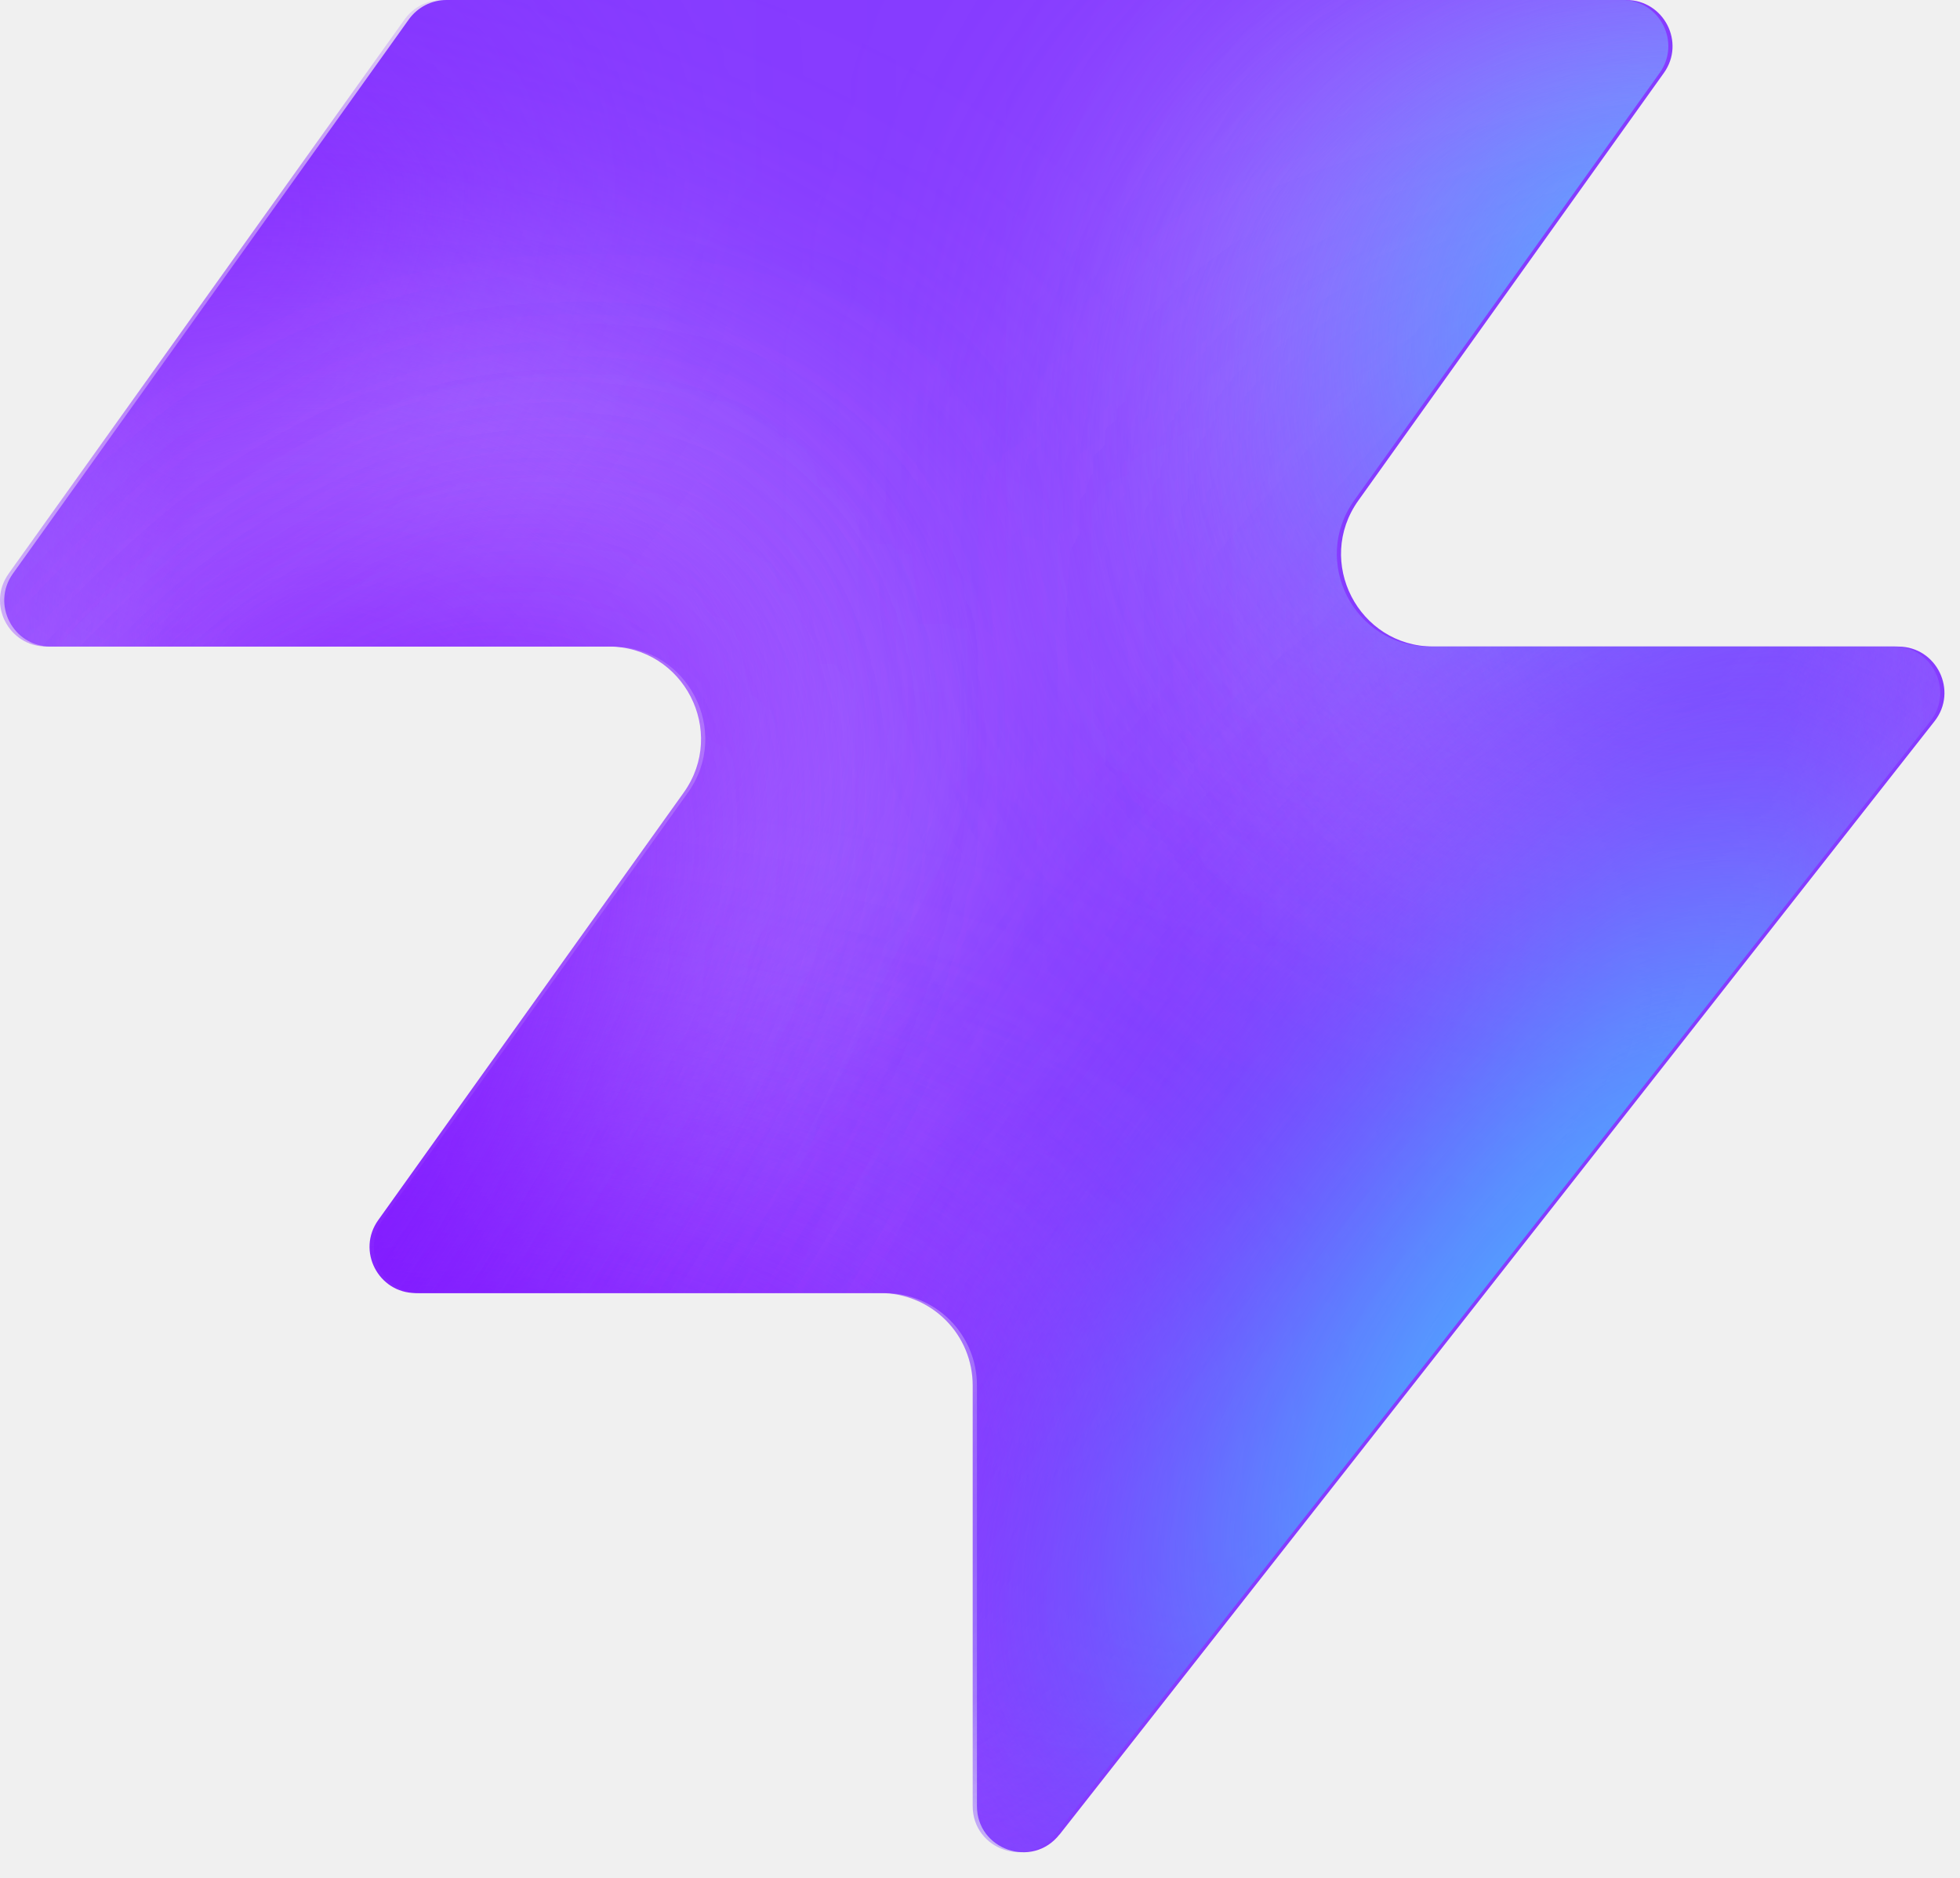
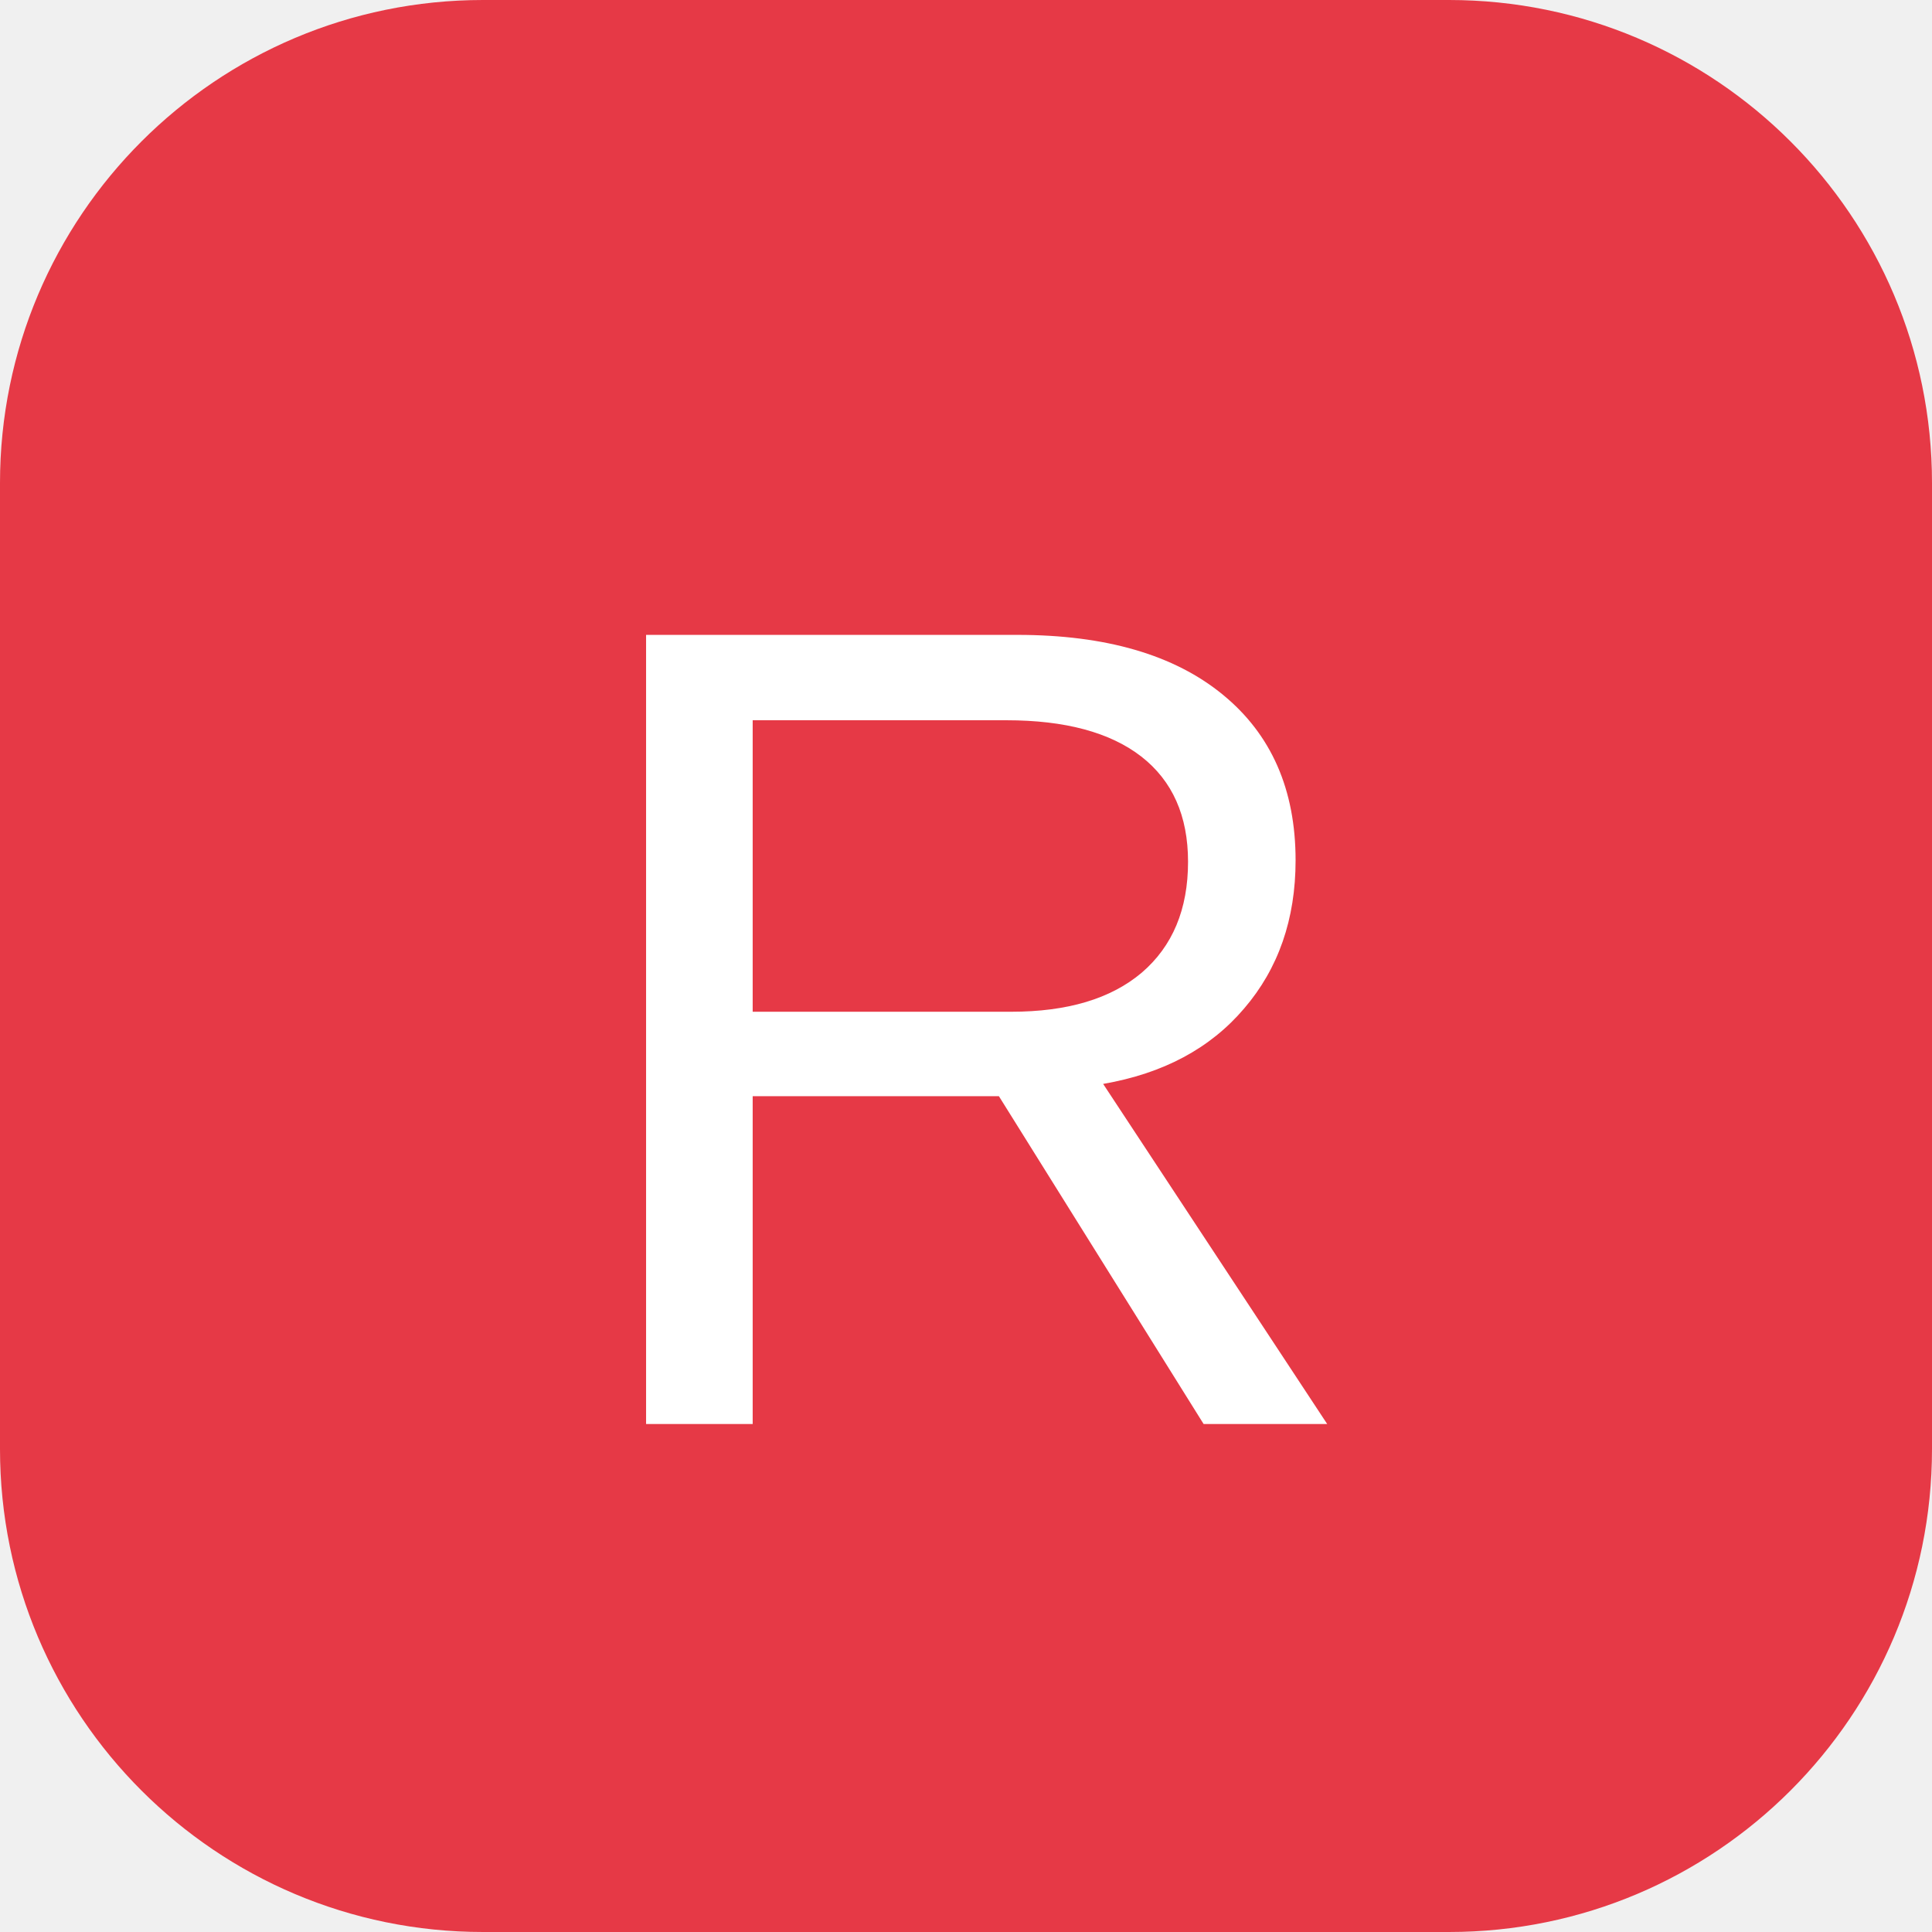
- <svg xmlns="http://www.w3.org/2000/svg" width="48" height="46" fill="none" viewBox="0 0 48 46">
-   <path fill="#863bff" d="M25.946 44.938c-.664.845-2.021.375-2.021-.698V33.937a2.26 2.26 0 0 0-2.262-2.262H10.287c-.92 0-1.456-1.04-.92-1.788l7.48-10.471c1.07-1.497 0-3.578-1.842-3.578H1.237c-.92 0-1.456-1.04-.92-1.788L10.013.474c.214-.297.556-.474.92-.474h28.894c.92 0 1.456 1.04.92 1.788l-7.48 10.471c-1.07 1.498 0 3.579 1.842 3.579h11.377c.943 0 1.473 1.088.89 1.83L25.947 44.94z" style="fill:#863bff;fill:color(display-p3 .525 .23 1);fill-opacity:1" />
-   <mask id="a" width="48" height="46" x="0" y="0" maskUnits="userSpaceOnUse" style="mask-type:alpha">
-     <path fill="#000" d="M25.842 44.938c-.664.844-2.021.375-2.021-.698V33.937a2.26 2.26 0 0 0-2.262-2.262H10.183c-.92 0-1.456-1.04-.92-1.788l7.48-10.471c1.07-1.498 0-3.579-1.842-3.579H1.133c-.92 0-1.456-1.04-.92-1.787L9.91.473c.214-.297.556-.474.92-.474h28.894c.92 0 1.456 1.04.92 1.788l-7.48 10.471c-1.07 1.498 0 3.578 1.842 3.578h11.377c.943 0 1.473 1.088.89 1.832L25.843 44.94z" style="fill:#000;fill-opacity:1" />
-   </mask>
-   <g mask="url(#a)">
-     <g filter="url(#b)">
-       <ellipse cx="5.508" cy="14.704" fill="#ede6ff" rx="5.508" ry="14.704" style="fill:#ede6ff;fill:color(display-p3 .927 .903 1);fill-opacity:1" transform="matrix(.00324 1 1 -.00324 -4.47 31.516)" />
-     </g>
-     <g filter="url(#c)">
-       <ellipse cx="10.399" cy="29.851" fill="#ede6ff" rx="10.399" ry="29.851" style="fill:#ede6ff;fill:color(display-p3 .927 .903 1);fill-opacity:1" transform="matrix(.00324 1 1 -.00324 -39.328 7.883)" />
-     </g>
-     <g filter="url(#d)">
-       <ellipse cx="5.508" cy="30.487" fill="#7e14ff" rx="5.508" ry="30.487" style="fill:#7e14ff;fill:color(display-p3 .492 .077 1);fill-opacity:1" transform="rotate(89.814 -25.913 -14.639)scale(1 -1)" />
-     </g>
-     <g filter="url(#e)">
-       <ellipse cx="5.508" cy="30.599" fill="#7e14ff" rx="5.508" ry="30.599" style="fill:#7e14ff;fill:color(display-p3 .492 .077 1);fill-opacity:1" transform="rotate(89.814 -32.644 -3.334)scale(1 -1)" />
-     </g>
-     <g filter="url(#f)">
-       <ellipse cx="5.508" cy="30.599" fill="#7e14ff" rx="5.508" ry="30.599" style="fill:#7e14ff;fill:color(display-p3 .492 .077 1);fill-opacity:1" transform="matrix(.00324 1 1 -.00324 -34.34 30.47)" />
-     </g>
-     <g filter="url(#g)">
-       <ellipse cx="14.072" cy="22.078" fill="#ede6ff" rx="14.072" ry="22.078" style="fill:#ede6ff;fill:color(display-p3 .927 .903 1);fill-opacity:1" transform="rotate(93.35 24.506 48.493)scale(-1 1)" />
-     </g>
-     <g filter="url(#h)">
-       <ellipse cx="3.47" cy="21.501" fill="#7e14ff" rx="3.47" ry="21.501" style="fill:#7e14ff;fill:color(display-p3 .492 .077 1);fill-opacity:1" transform="rotate(89.009 28.708 47.59)scale(-1 1)" />
-     </g>
-     <g filter="url(#i)">
-       <ellipse cx="3.47" cy="21.501" fill="#7e14ff" rx="3.47" ry="21.501" style="fill:#7e14ff;fill:color(display-p3 .492 .077 1);fill-opacity:1" transform="rotate(89.009 28.708 47.59)scale(-1 1)" />
-     </g>
-     <g filter="url(#j)">
-       <ellipse cx=".387" cy="8.972" fill="#7e14ff" rx="4.407" ry="29.108" style="fill:#7e14ff;fill:color(display-p3 .492 .077 1);fill-opacity:1" transform="rotate(39.51 .387 8.972)" />
-     </g>
-     <g filter="url(#k)">
-       <ellipse cx="47.523" cy="-6.092" fill="#7e14ff" rx="4.407" ry="29.108" style="fill:#7e14ff;fill:color(display-p3 .492 .077 1);fill-opacity:1" transform="rotate(37.892 47.523 -6.092)" />
-     </g>
-     <g filter="url(#l)">
-       <ellipse cx="41.412" cy="6.333" fill="#47bfff" rx="5.971" ry="9.665" style="fill:#47bfff;fill:color(display-p3 .28 .748 1);fill-opacity:1" transform="rotate(37.892 41.412 6.333)" />
-     </g>
-     <g filter="url(#m)">
-       <ellipse cx="-1.879" cy="38.332" fill="#7e14ff" rx="4.407" ry="29.108" style="fill:#7e14ff;fill:color(display-p3 .492 .077 1);fill-opacity:1" transform="rotate(37.892 -1.88 38.332)" />
-     </g>
-     <g filter="url(#n)">
-       <ellipse cx="-1.879" cy="38.332" fill="#7e14ff" rx="4.407" ry="29.108" style="fill:#7e14ff;fill:color(display-p3 .492 .077 1);fill-opacity:1" transform="rotate(37.892 -1.88 38.332)" />
-     </g>
-     <g filter="url(#o)">
-       <ellipse cx="35.651" cy="29.907" fill="#7e14ff" rx="4.407" ry="29.108" style="fill:#7e14ff;fill:color(display-p3 .492 .077 1);fill-opacity:1" transform="rotate(37.892 35.651 29.907)" />
-     </g>
-     <g filter="url(#p)">
-       <ellipse cx="38.418" cy="32.4" fill="#47bfff" rx="5.971" ry="15.297" style="fill:#47bfff;fill:color(display-p3 .28 .748 1);fill-opacity:1" transform="rotate(37.892 38.418 32.4)" />
-     </g>
-   </g>
-   <defs>
-     <filter id="b" width="60.045" height="41.654" x="-19.77" y="16.149" color-interpolation-filters="sRGB" filterUnits="userSpaceOnUse">
-       <feFlood flood-opacity="0" result="BackgroundImageFix" />
-       <feBlend in="SourceGraphic" in2="BackgroundImageFix" result="shape" />
-       <feGaussianBlur result="effect1_foregroundBlur_2002_17158" stdDeviation="7.659" />
-     </filter>
-     <filter id="c" width="90.34" height="51.437" x="-54.613" y="-7.533" color-interpolation-filters="sRGB" filterUnits="userSpaceOnUse">
-       <feFlood flood-opacity="0" result="BackgroundImageFix" />
-       <feBlend in="SourceGraphic" in2="BackgroundImageFix" result="shape" />
-       <feGaussianBlur result="effect1_foregroundBlur_2002_17158" stdDeviation="7.659" />
-     </filter>
-     <filter id="d" width="79.355" height="29.4" x="-49.64" y="2.03" color-interpolation-filters="sRGB" filterUnits="userSpaceOnUse">
-       <feFlood flood-opacity="0" result="BackgroundImageFix" />
-       <feBlend in="SourceGraphic" in2="BackgroundImageFix" result="shape" />
-       <feGaussianBlur result="effect1_foregroundBlur_2002_17158" stdDeviation="4.596" />
-     </filter>
-     <filter id="e" width="79.579" height="29.4" x="-45.045" y="20.029" color-interpolation-filters="sRGB" filterUnits="userSpaceOnUse">
-       <feFlood flood-opacity="0" result="BackgroundImageFix" />
-       <feBlend in="SourceGraphic" in2="BackgroundImageFix" result="shape" />
-       <feGaussianBlur result="effect1_foregroundBlur_2002_17158" stdDeviation="4.596" />
-     </filter>
-     <filter id="f" width="79.579" height="29.4" x="-43.513" y="21.178" color-interpolation-filters="sRGB" filterUnits="userSpaceOnUse">
-       <feFlood flood-opacity="0" result="BackgroundImageFix" />
-       <feBlend in="SourceGraphic" in2="BackgroundImageFix" result="shape" />
-       <feGaussianBlur result="effect1_foregroundBlur_2002_17158" stdDeviation="4.596" />
-     </filter>
-     <filter id="g" width="74.749" height="58.852" x="15.756" y="-17.901" color-interpolation-filters="sRGB" filterUnits="userSpaceOnUse">
-       <feFlood flood-opacity="0" result="BackgroundImageFix" />
-       <feBlend in="SourceGraphic" in2="BackgroundImageFix" result="shape" />
-       <feGaussianBlur result="effect1_foregroundBlur_2002_17158" stdDeviation="7.659" />
-     </filter>
-     <filter id="h" width="61.377" height="25.362" x="23.548" y="2.284" color-interpolation-filters="sRGB" filterUnits="userSpaceOnUse">
-       <feFlood flood-opacity="0" result="BackgroundImageFix" />
-       <feBlend in="SourceGraphic" in2="BackgroundImageFix" result="shape" />
-       <feGaussianBlur result="effect1_foregroundBlur_2002_17158" stdDeviation="4.596" />
-     </filter>
-     <filter id="i" width="61.377" height="25.362" x="23.548" y="2.284" color-interpolation-filters="sRGB" filterUnits="userSpaceOnUse">
-       <feFlood flood-opacity="0" result="BackgroundImageFix" />
-       <feBlend in="SourceGraphic" in2="BackgroundImageFix" result="shape" />
-       <feGaussianBlur result="effect1_foregroundBlur_2002_17158" stdDeviation="4.596" />
-     </filter>
-     <filter id="j" width="56.045" height="63.649" x="-27.636" y="-22.853" color-interpolation-filters="sRGB" filterUnits="userSpaceOnUse">
-       <feFlood flood-opacity="0" result="BackgroundImageFix" />
-       <feBlend in="SourceGraphic" in2="BackgroundImageFix" result="shape" />
-       <feGaussianBlur result="effect1_foregroundBlur_2002_17158" stdDeviation="4.596" />
-     </filter>
-     <filter id="k" width="54.814" height="64.646" x="20.116" y="-38.415" color-interpolation-filters="sRGB" filterUnits="userSpaceOnUse">
-       <feFlood flood-opacity="0" result="BackgroundImageFix" />
-       <feBlend in="SourceGraphic" in2="BackgroundImageFix" result="shape" />
-       <feGaussianBlur result="effect1_foregroundBlur_2002_17158" stdDeviation="4.596" />
-     </filter>
-     <filter id="l" width="33.541" height="35.313" x="24.641" y="-11.323" color-interpolation-filters="sRGB" filterUnits="userSpaceOnUse">
-       <feFlood flood-opacity="0" result="BackgroundImageFix" />
-       <feBlend in="SourceGraphic" in2="BackgroundImageFix" result="shape" />
-       <feGaussianBlur result="effect1_foregroundBlur_2002_17158" stdDeviation="4.596" />
-     </filter>
-     <filter id="m" width="54.814" height="64.646" x="-29.286" y="6.009" color-interpolation-filters="sRGB" filterUnits="userSpaceOnUse">
-       <feFlood flood-opacity="0" result="BackgroundImageFix" />
-       <feBlend in="SourceGraphic" in2="BackgroundImageFix" result="shape" />
-       <feGaussianBlur result="effect1_foregroundBlur_2002_17158" stdDeviation="4.596" />
-     </filter>
-     <filter id="n" width="54.814" height="64.646" x="-29.286" y="6.009" color-interpolation-filters="sRGB" filterUnits="userSpaceOnUse">
-       <feFlood flood-opacity="0" result="BackgroundImageFix" />
-       <feBlend in="SourceGraphic" in2="BackgroundImageFix" result="shape" />
-       <feGaussianBlur result="effect1_foregroundBlur_2002_17158" stdDeviation="4.596" />
-     </filter>
-     <filter id="o" width="54.814" height="64.646" x="8.244" y="-2.416" color-interpolation-filters="sRGB" filterUnits="userSpaceOnUse">
-       <feFlood flood-opacity="0" result="BackgroundImageFix" />
-       <feBlend in="SourceGraphic" in2="BackgroundImageFix" result="shape" />
-       <feGaussianBlur result="effect1_foregroundBlur_2002_17158" stdDeviation="4.596" />
-     </filter>
-     <filter id="p" width="39.409" height="43.623" x="18.713" y="10.588" color-interpolation-filters="sRGB" filterUnits="userSpaceOnUse">
-       <feFlood flood-opacity="0" result="BackgroundImageFix" />
-       <feBlend in="SourceGraphic" in2="BackgroundImageFix" result="shape" />
-       <feGaussianBlur result="effect1_foregroundBlur_2002_17158" stdDeviation="4.596" />
-     </filter>
-   </defs>
+ <svg xmlns="http://www.w3.org/2000/svg" width="64" height="64" viewBox="0 0 64 64">
+   <rect width="64" height="64" rx="16" fill="#e63946" />
+   <text x="32" y="34" text-anchor="middle" dominant-baseline="central" font-family="Anton, Arial, sans-serif" font-size="38" fill="#ffffff">R</text>
</svg>
